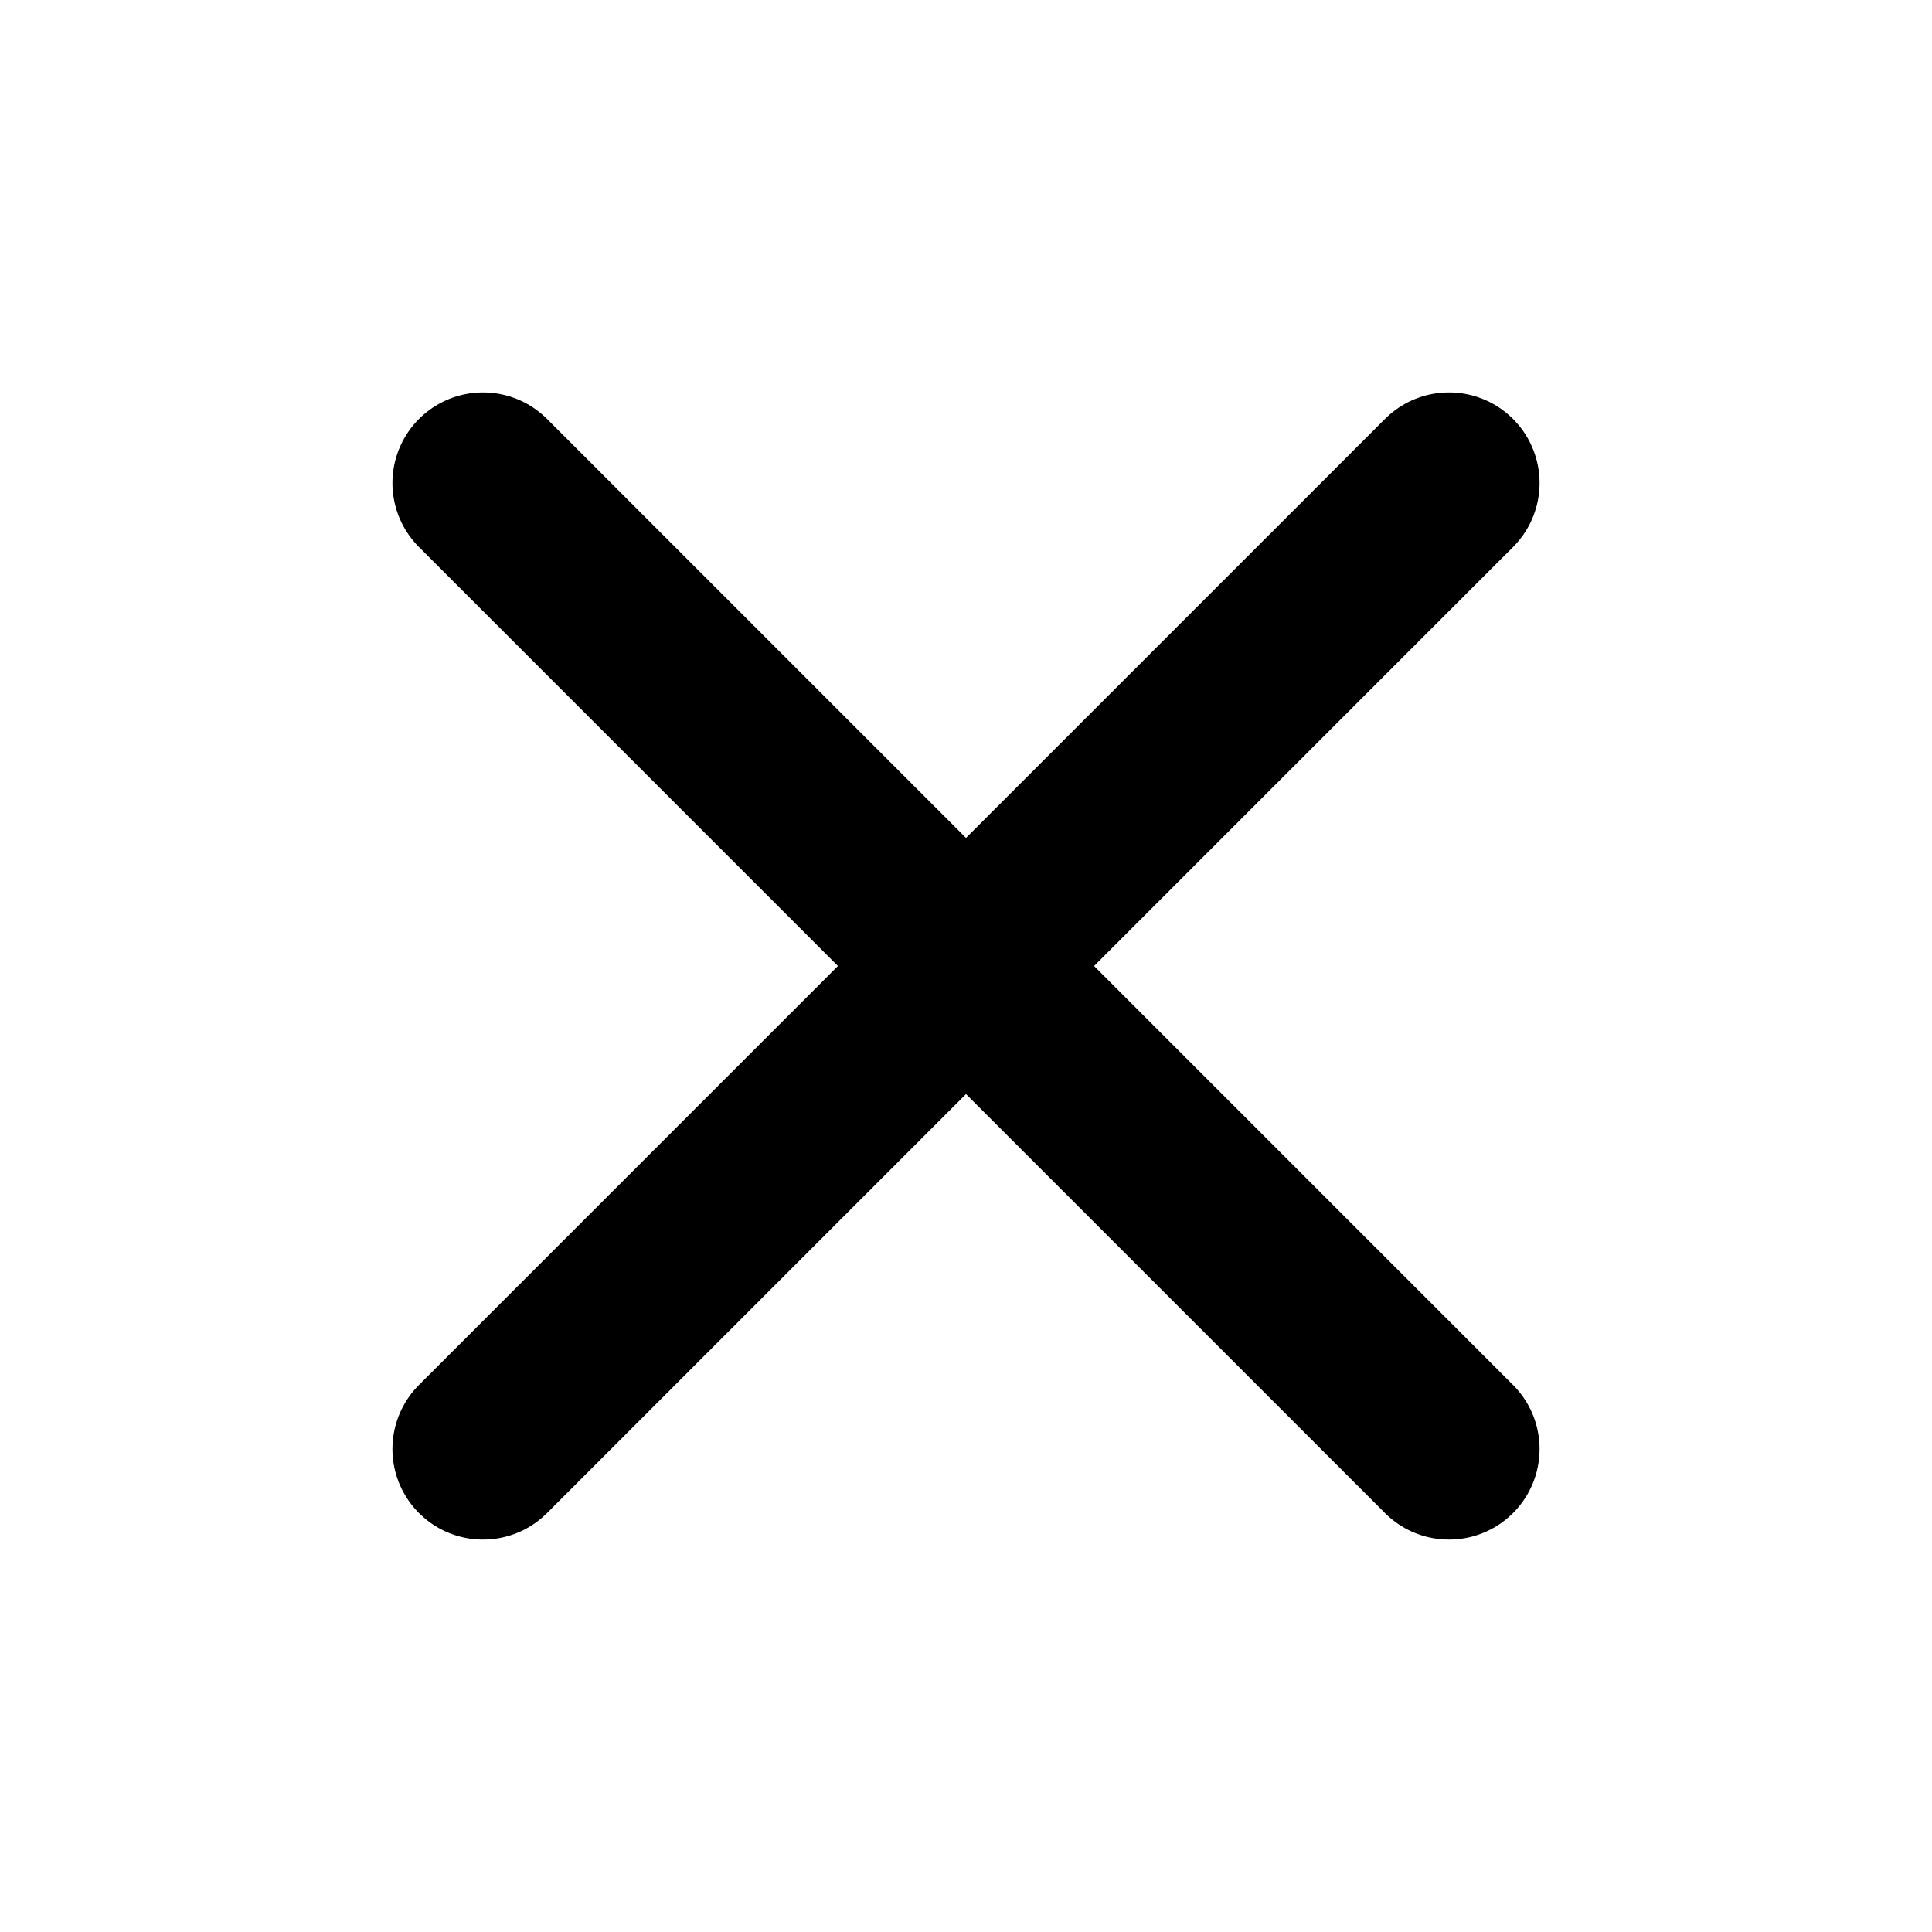
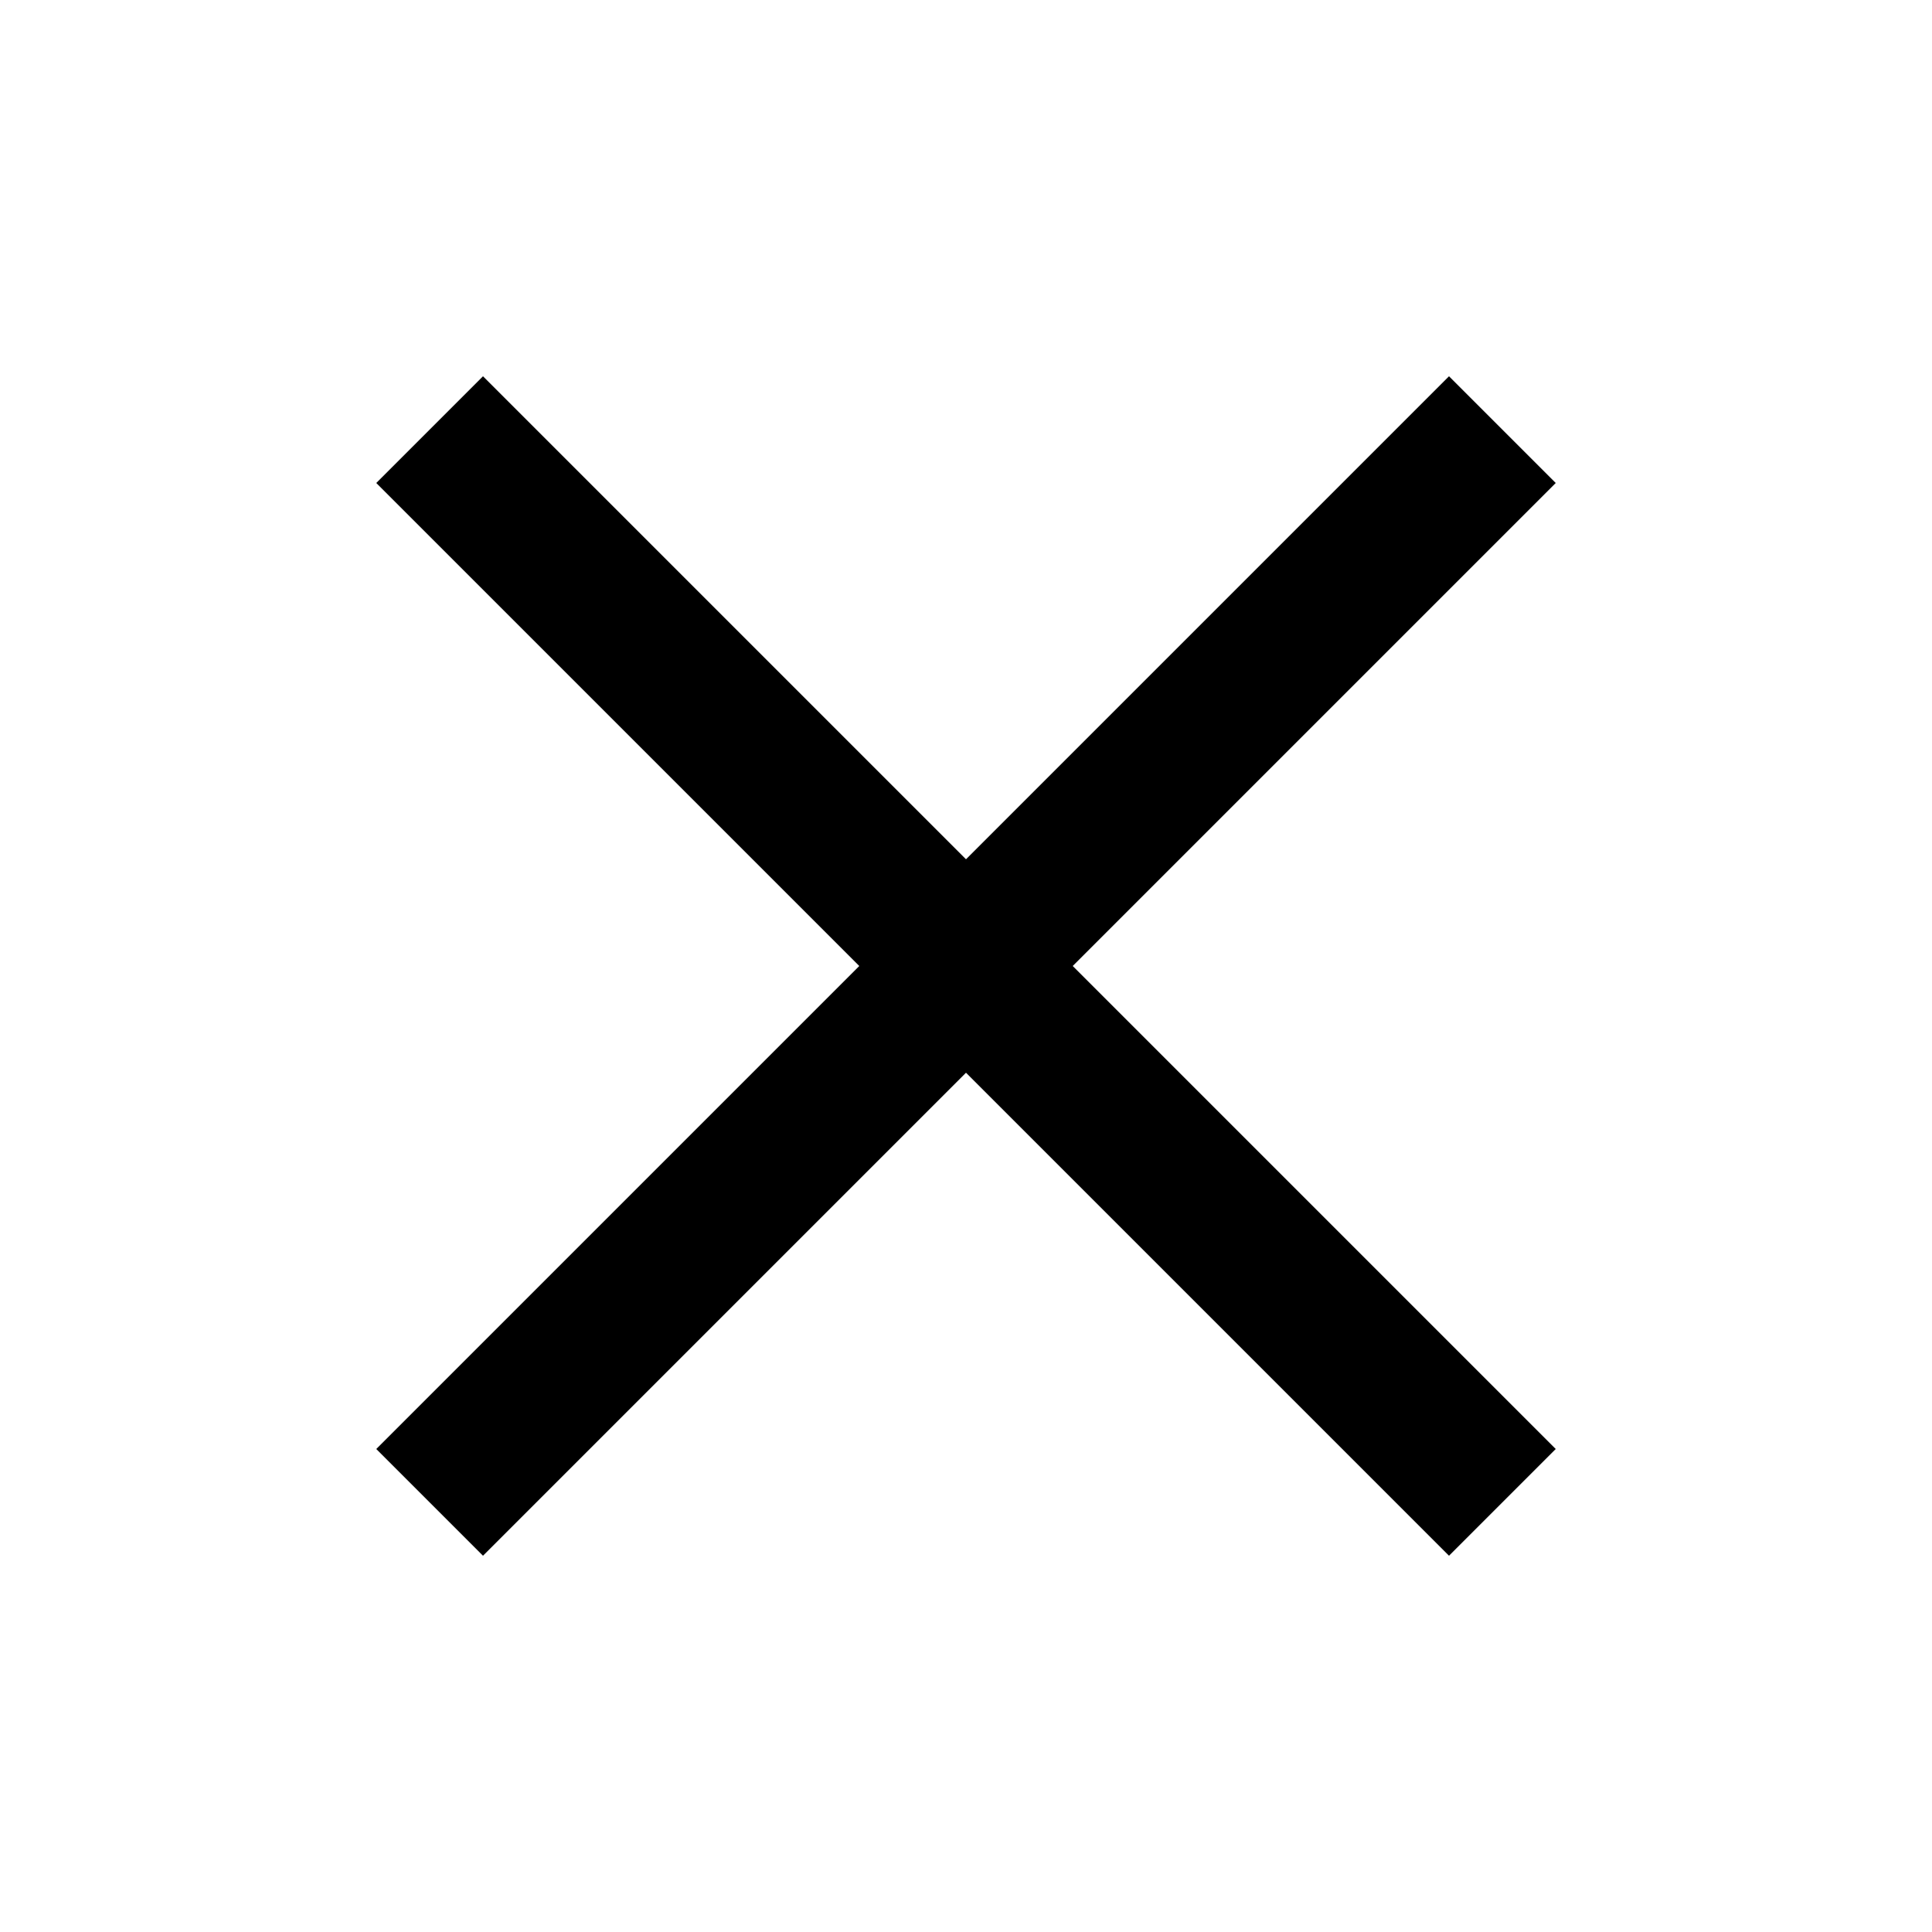
- <svg xmlns="http://www.w3.org/2000/svg" viewBox="0 0 16 16" fill="none" stroke="currentColor" stroke-width="1.5" stroke-linecap="round" stroke-linejoin="round">
+ <svg xmlns="http://www.w3.org/2000/svg" viewBox="0 0 16 16" fill="none" stroke="currentColor" stroke-width="1.25" stroke-linecap="square" stroke-linejoin="miter">
  <path d="M4 4l8 8M12 4l-8 8" />
</svg>
